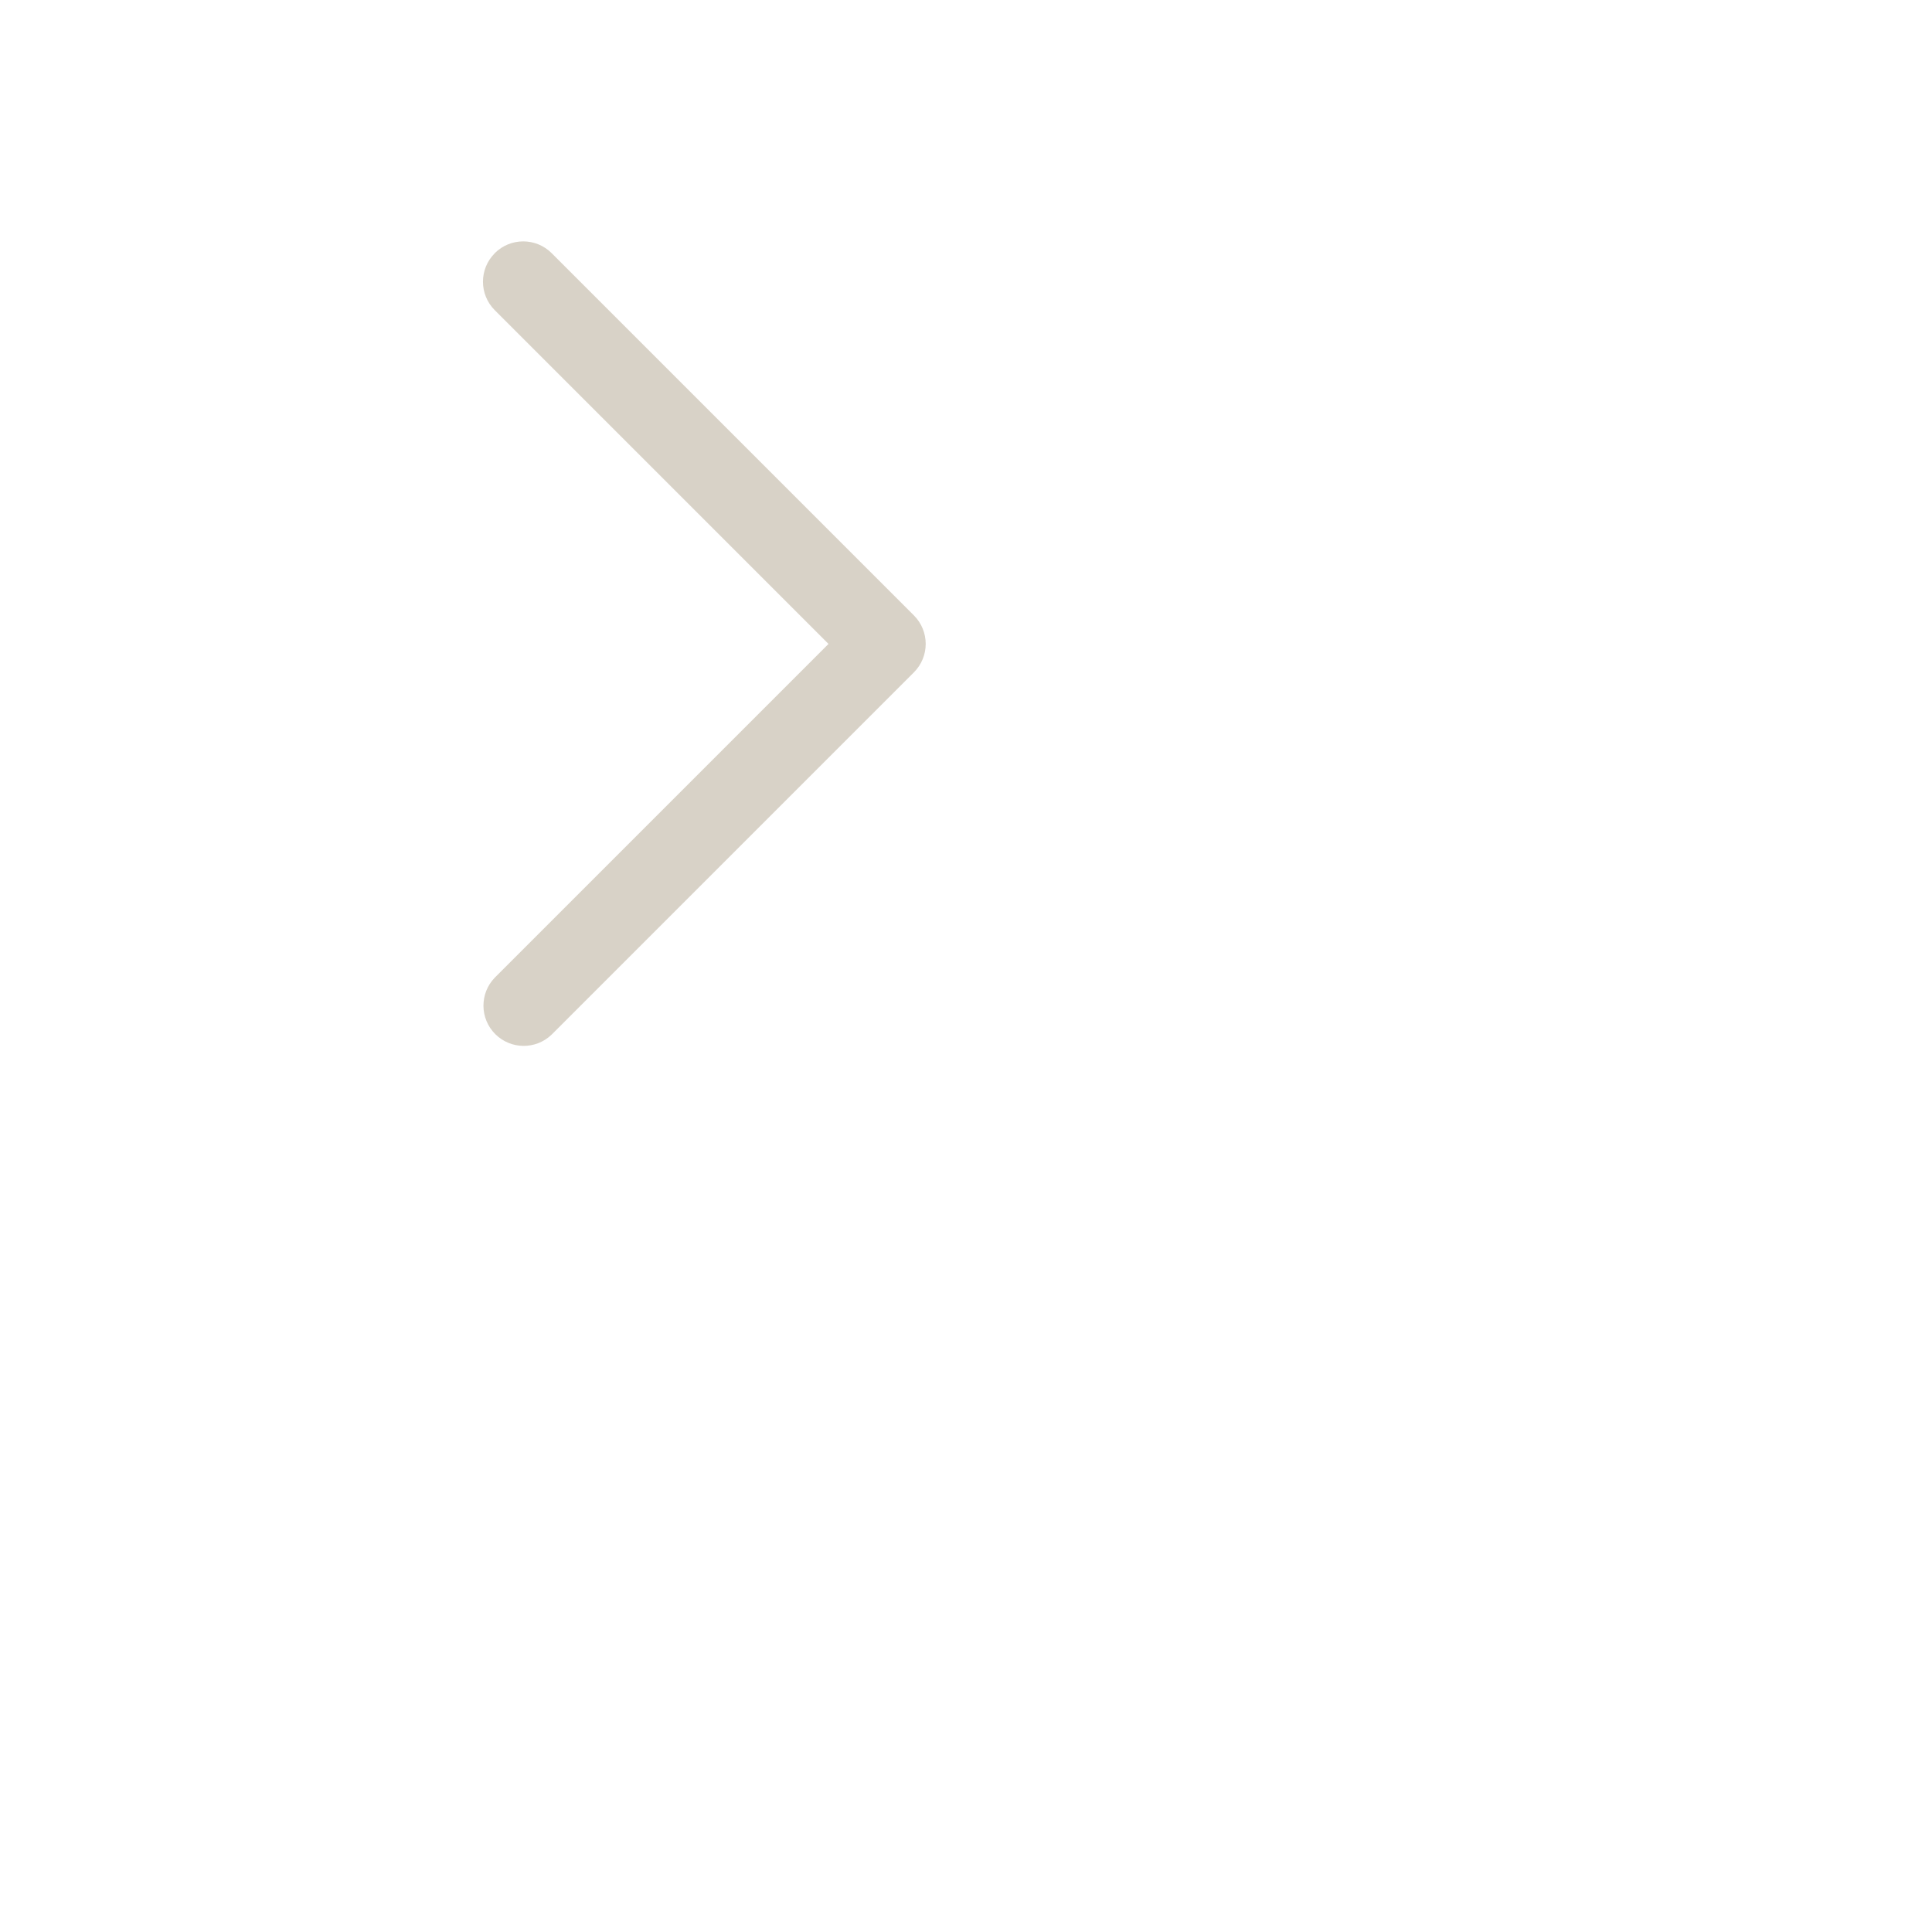
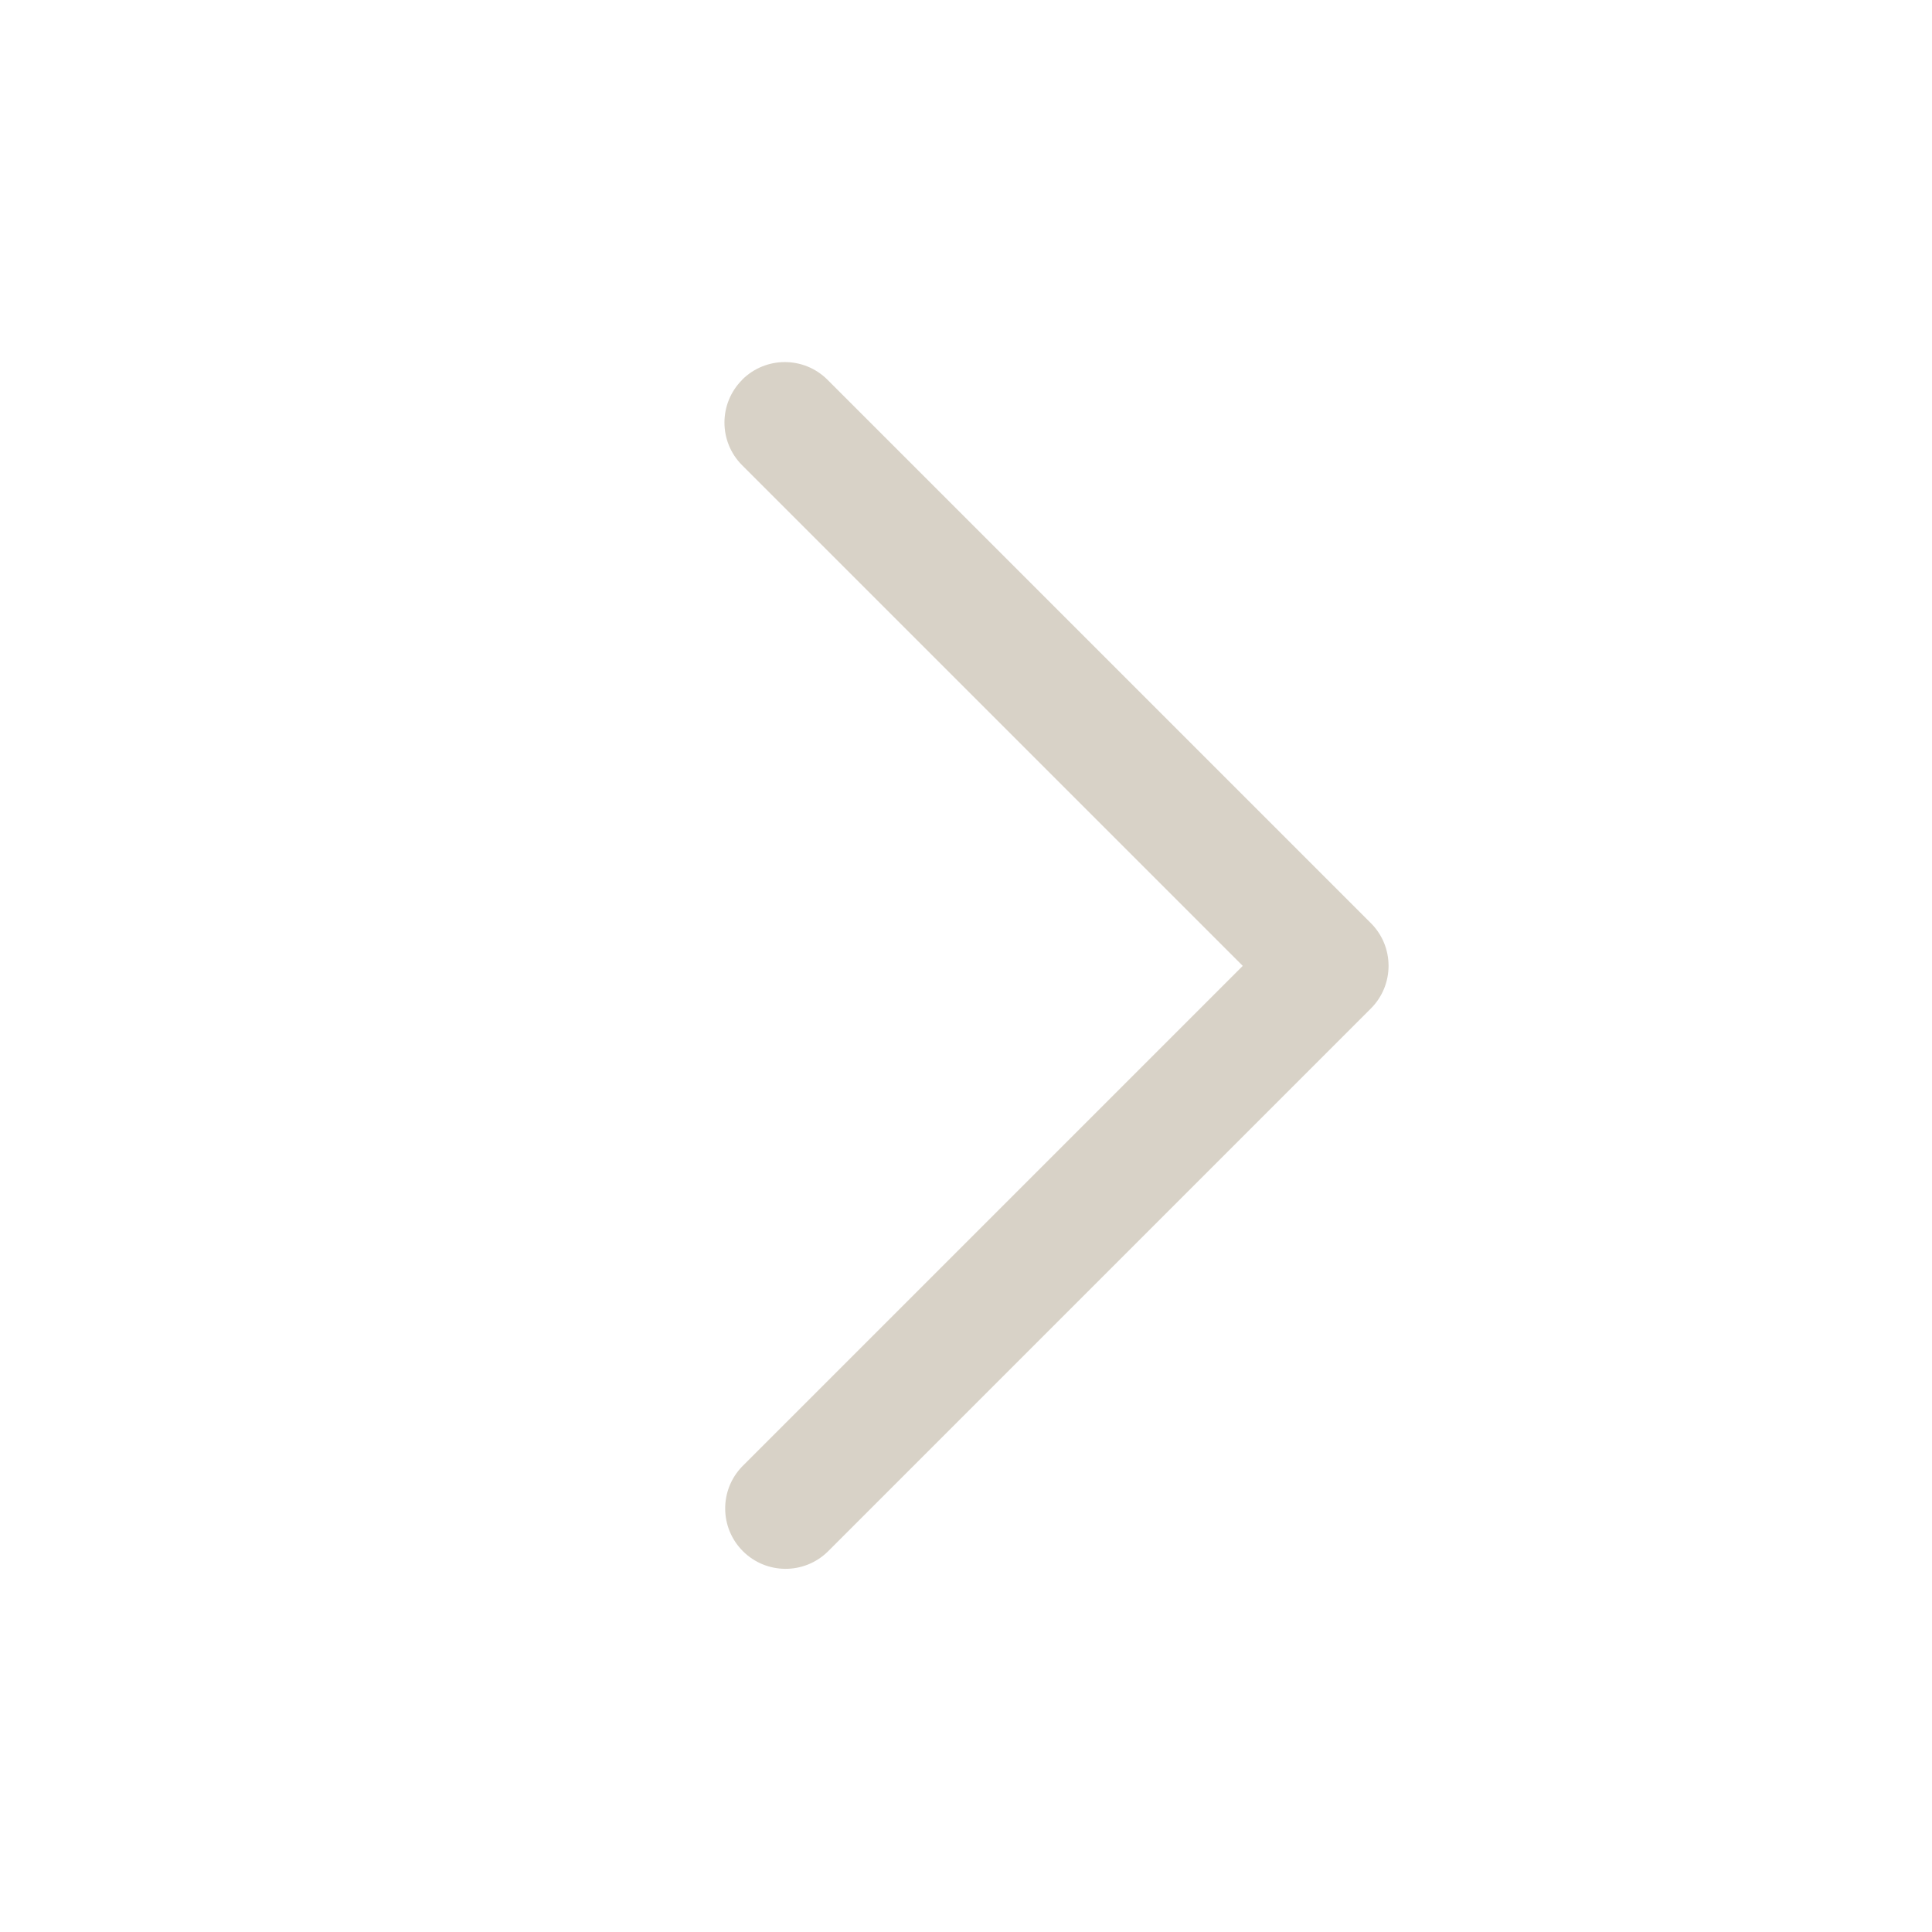
- <svg xmlns="http://www.w3.org/2000/svg" viewBox="0 0 24 24" preserveAspectRatio="xMidYMid meet">
+ <svg xmlns="http://www.w3.org/2000/svg" viewBox="0 0 16 16" preserveAspectRatio="xMidYMid meet">
  <path fill="#d8d2c7" d="M6.146 3.146a.5.5 0 0 0 0 .707l4.146 4.146l-4.146 4.146a.5.5 0 0 0 .707.707l4.5-4.5a.5.5 0 0 0 0-.707l-4.5-4.5a.5.5 0 0 0-.707 0" />
</svg>
